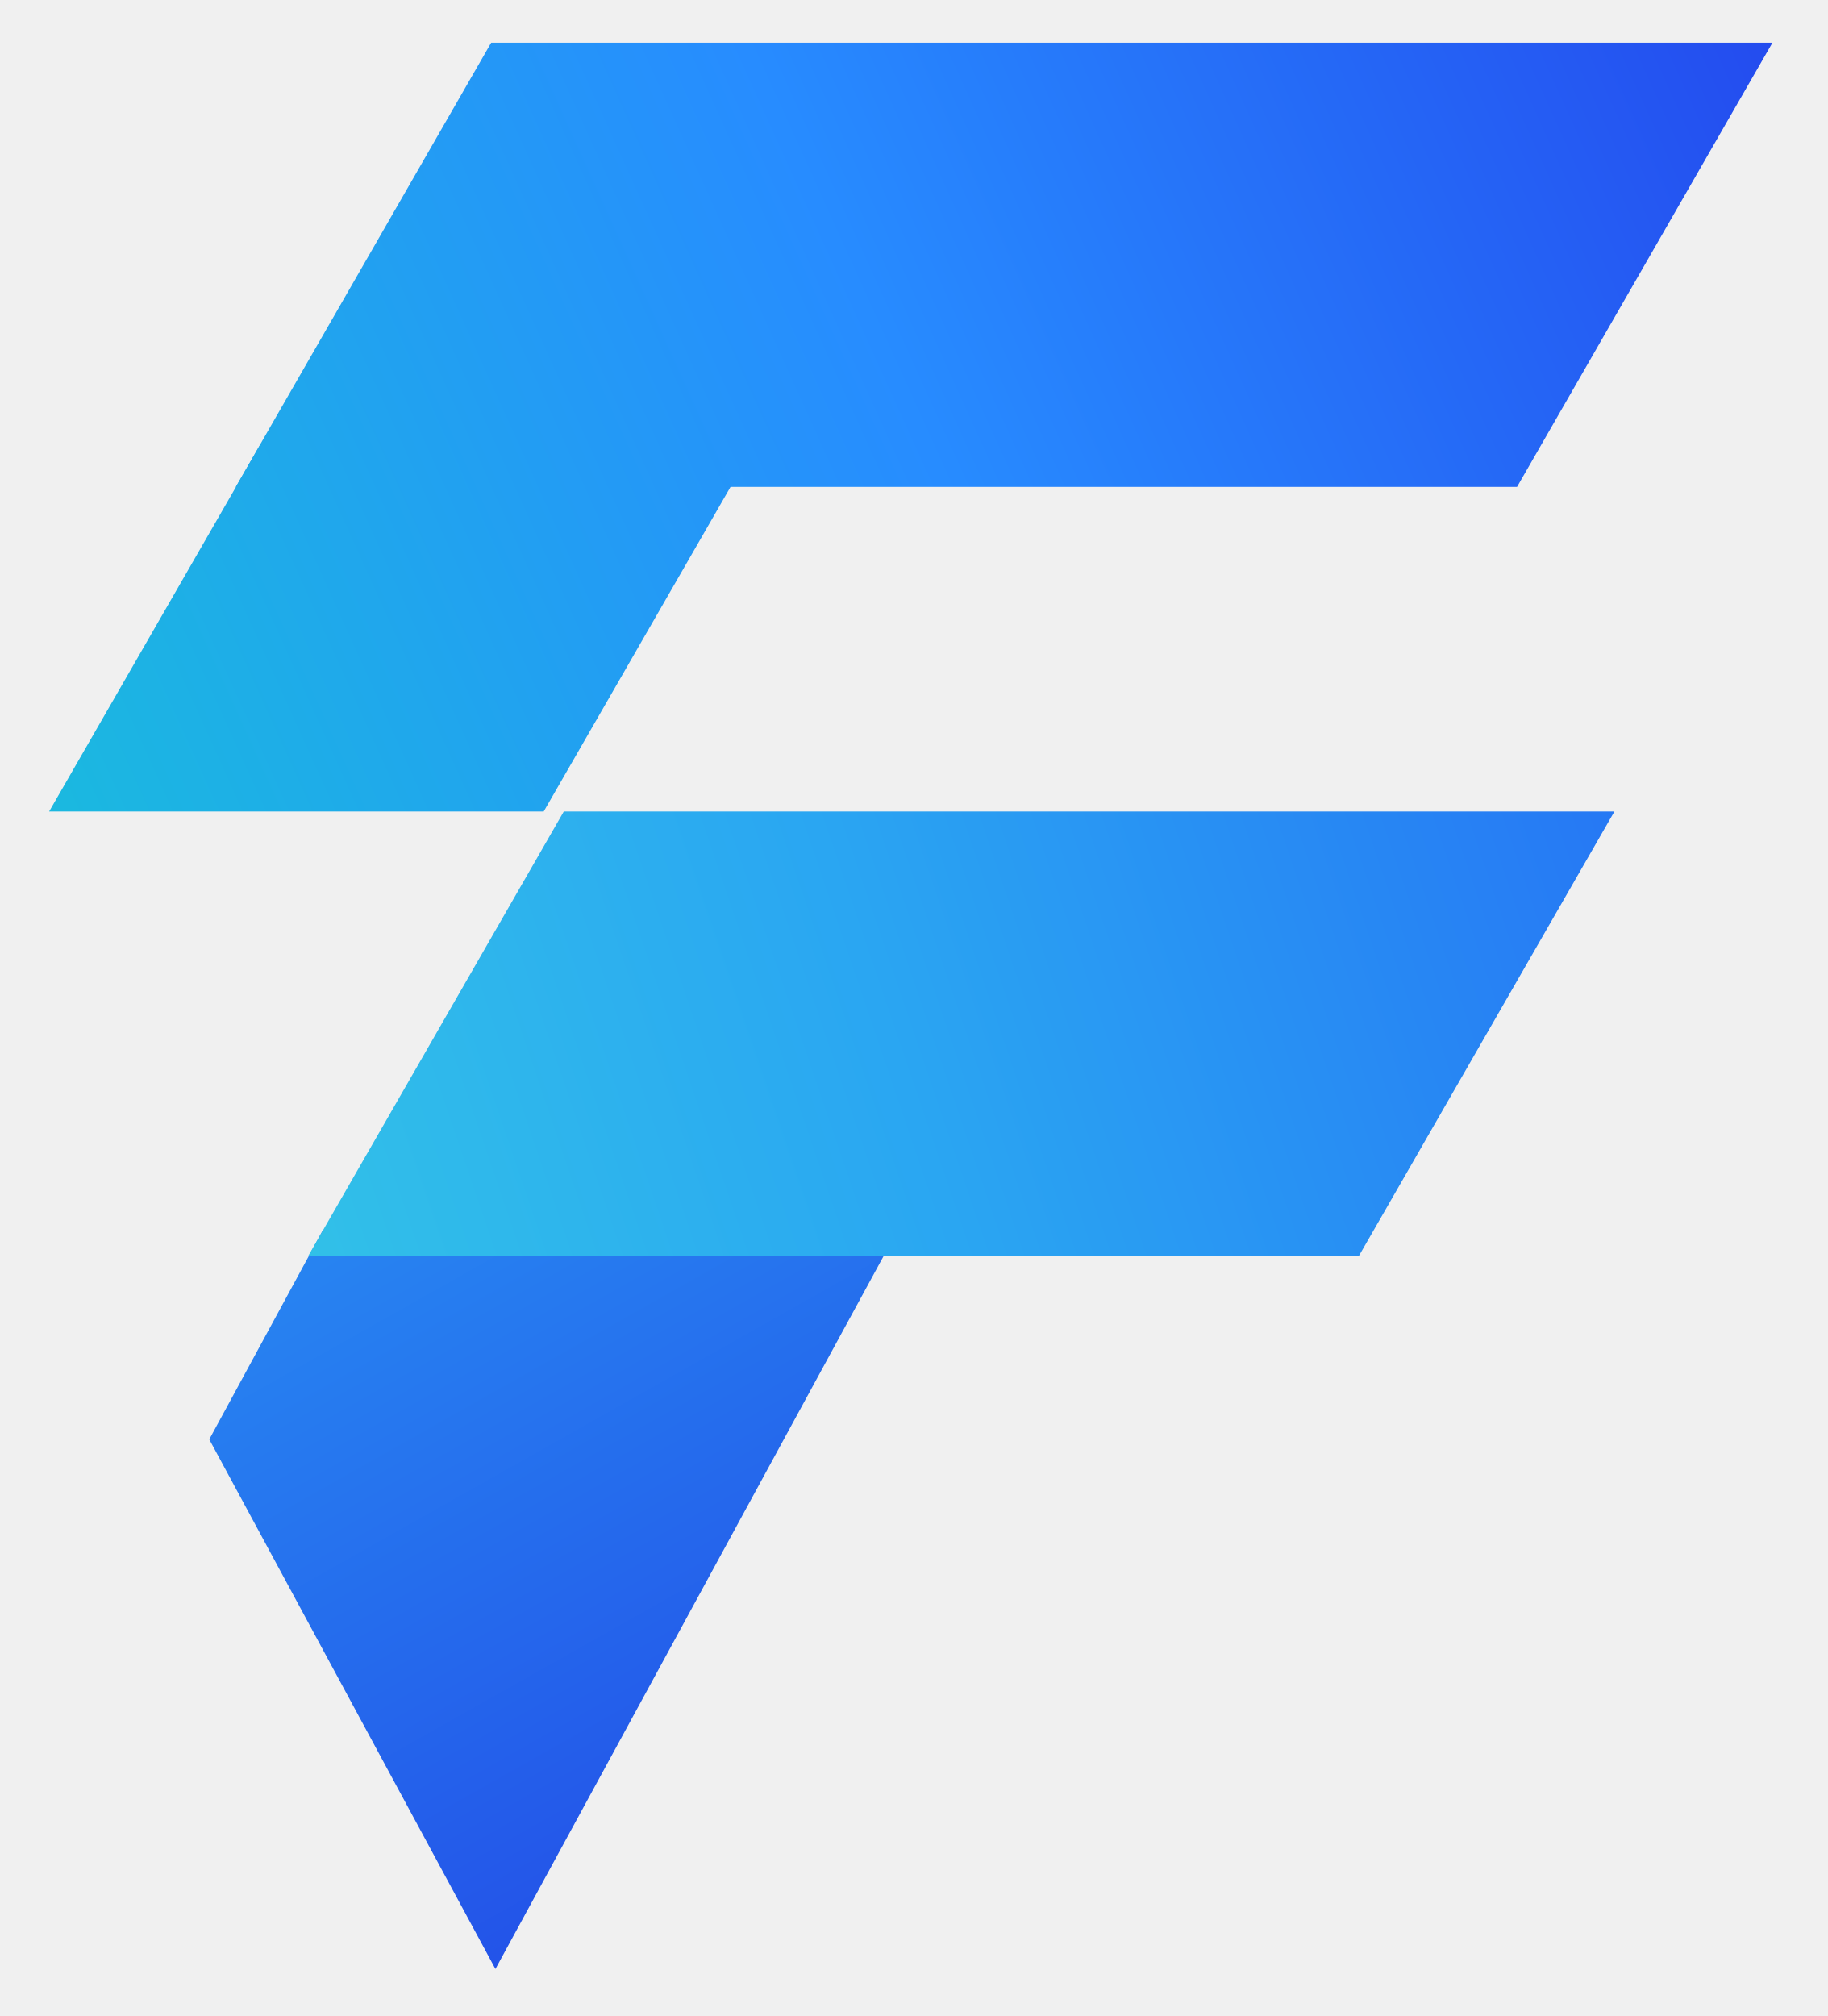
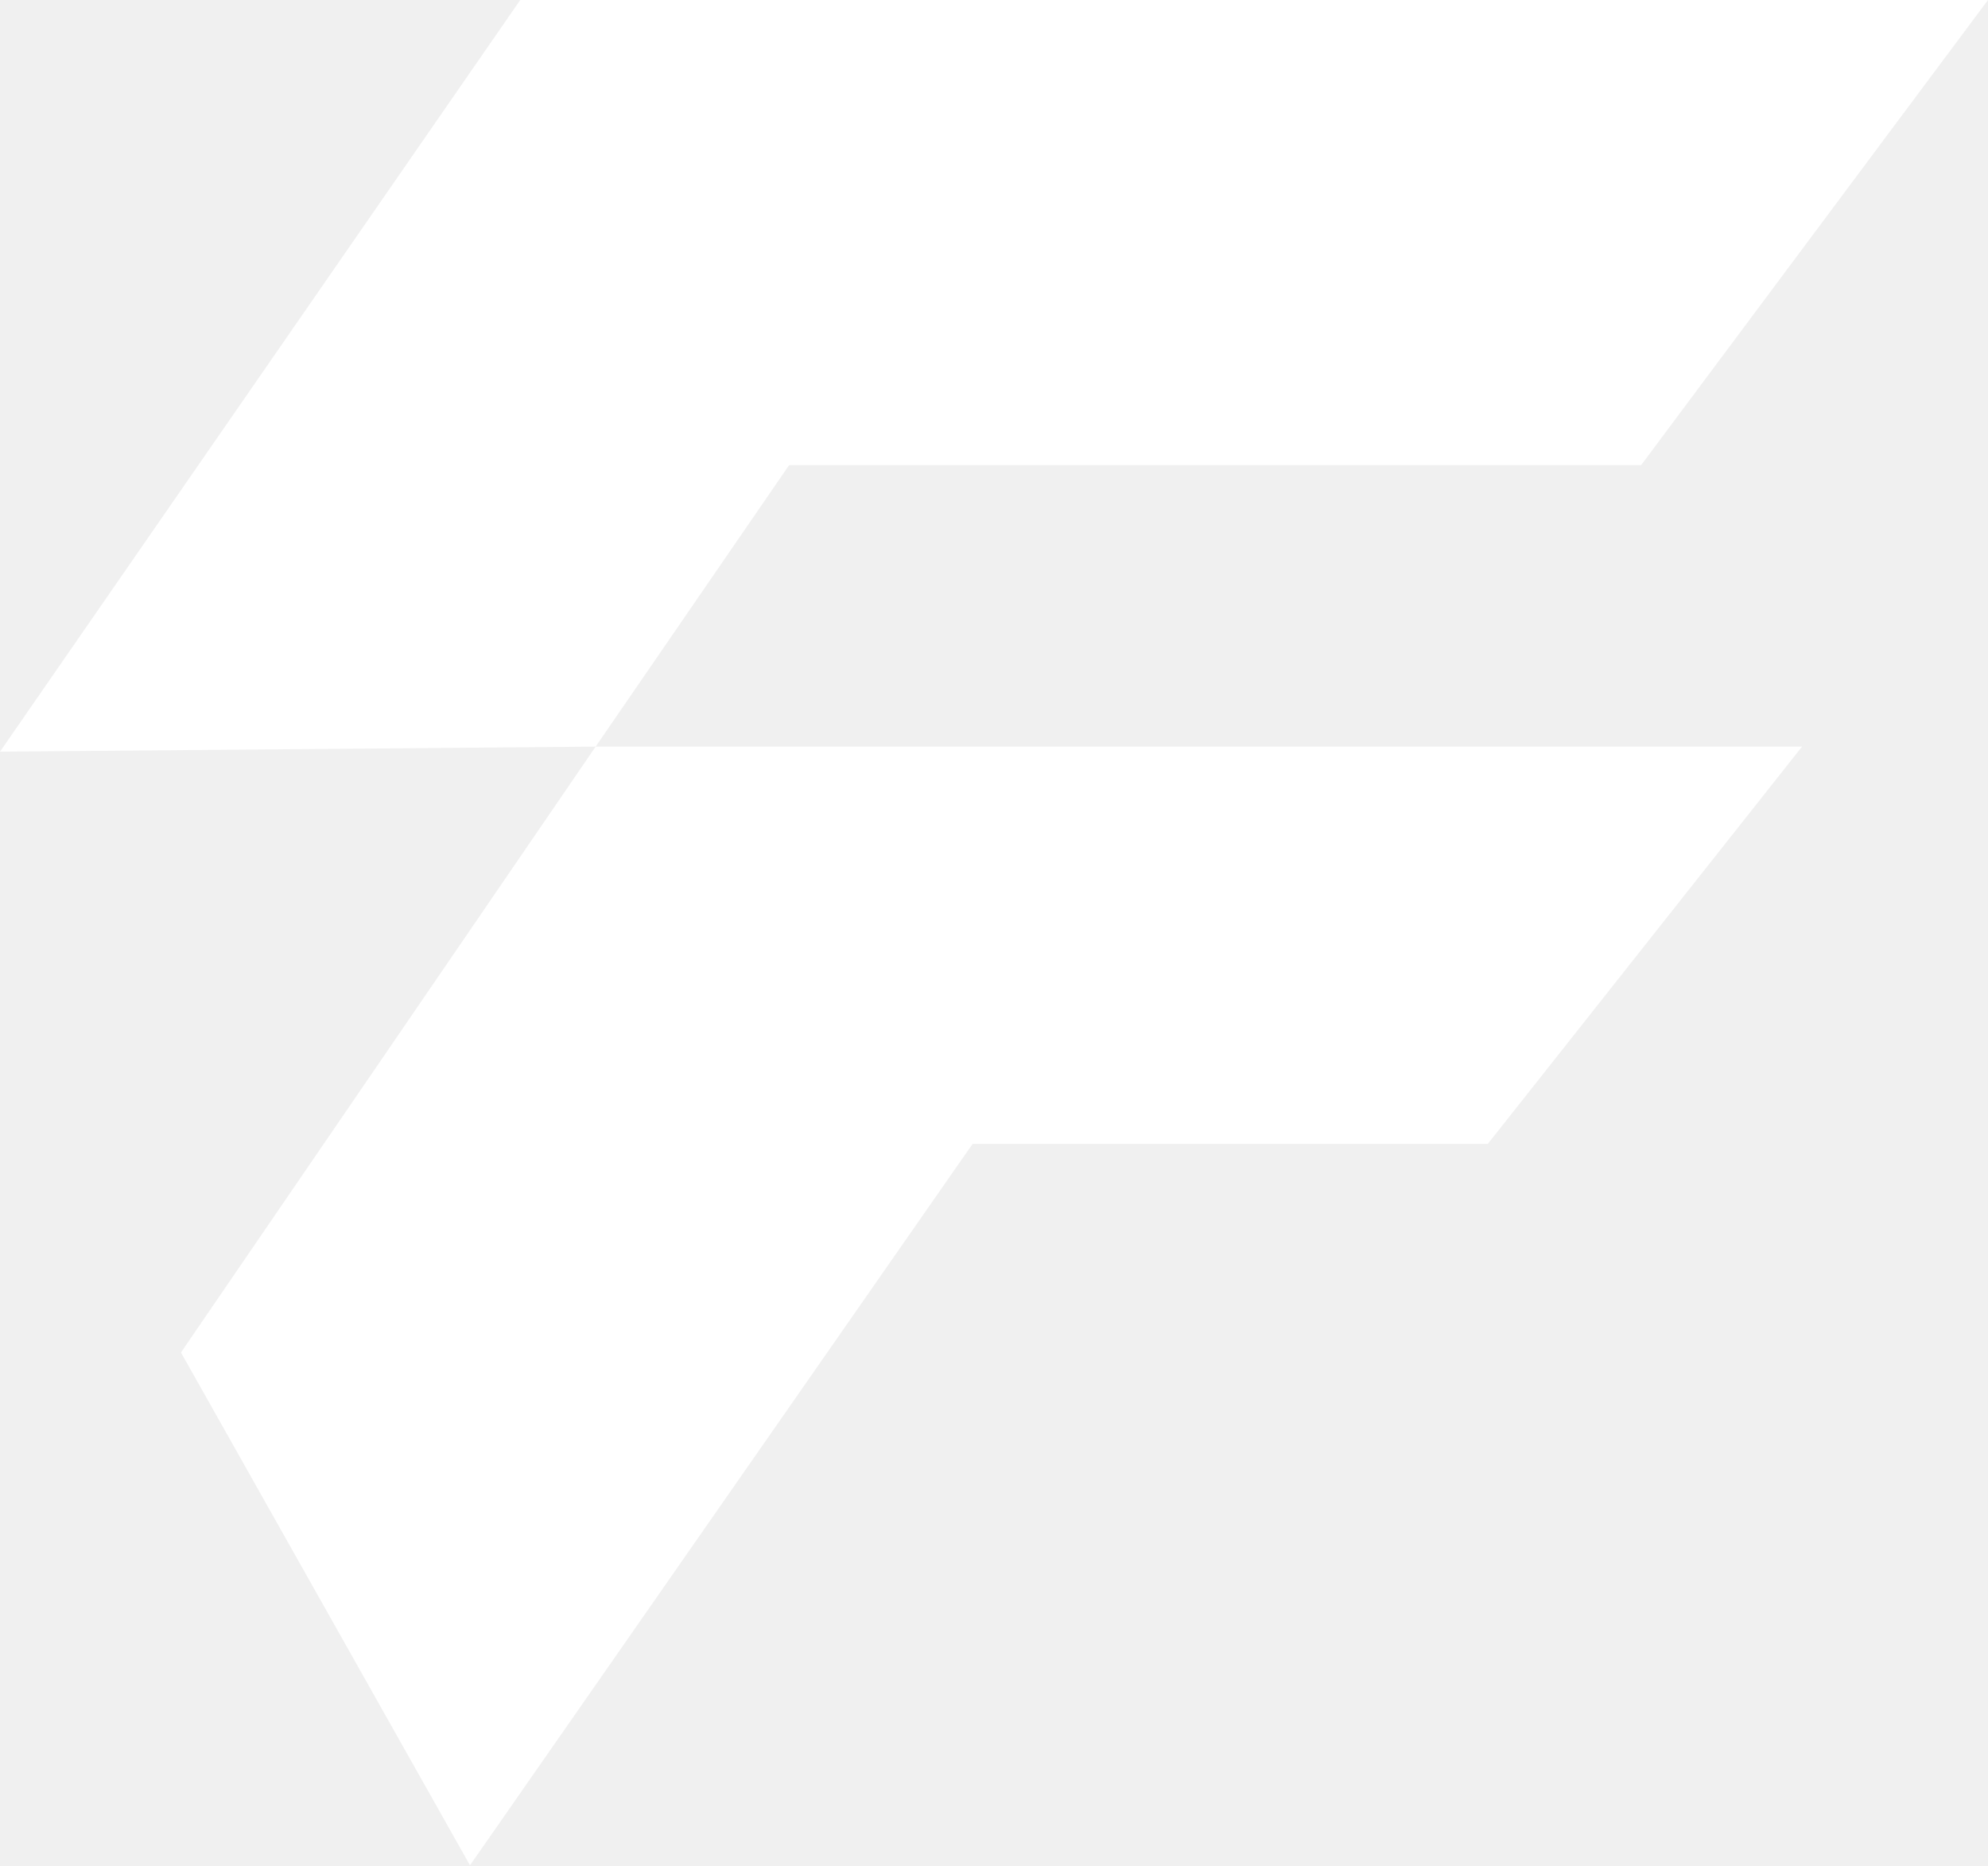
- <svg xmlns="http://www.w3.org/2000/svg" viewBox="22 10 214 236">
-   <defs>
-     <linearGradient id="top" gradientUnits="userSpaceOnUse" x1="30" y1="105" x2="229" y2="15">
-       <stop offset="0" stop-color="#1BB8E0" />
-       <stop offset=".5" stop-color="#278CFF" />
-       <stop offset="1" stop-color="#244CEF" />
-     </linearGradient>
-     <linearGradient id="mid" gradientUnits="userSpaceOnUse" x1="58" y1="157" x2="211" y2="105">
-       <stop offset="0" stop-color="#31C0E8" />
-       <stop offset=".45" stop-color="#2AA6F2" />
-       <stop offset="1" stop-color="#2678F4" />
-     </linearGradient>
-     <linearGradient id="tail" gradientUnits="userSpaceOnUse" x1="52" y1="160" x2="96" y2="238">
-       <stop offset="0" stop-color="#2784F1" />
-       <stop offset="1" stop-color="#2350E8" />
-     </linearGradient>
-   </defs>
-   <polygon fill="url(#tail)" points="59.8,154 127.1,154 80,240.5 46.5,178.5" />
-   <polygon fill="url(#mid)" points="88,105 211,105 181.1,157 58.1,157" />
-   <polygon fill="url(#top)" points="52.5,62 110.4,62 85.65,105 27.75,105" />
-   <polygon fill="url(#top)" points="79.5,15 229.5,15 199.6,67 49.6,67" />
+ <svg xmlns="http://www.w3.org/2000/svg" viewBox="0 0 791 742">
+   <g fill="#FFFFFF">
+     <polygon points="207,0 791,0 653,185 314,185 237,297 0,299" />
+     <polygon points="237,297 717,297 592,455 387,455 187,742 72,538" />
+   </g>
</svg>
